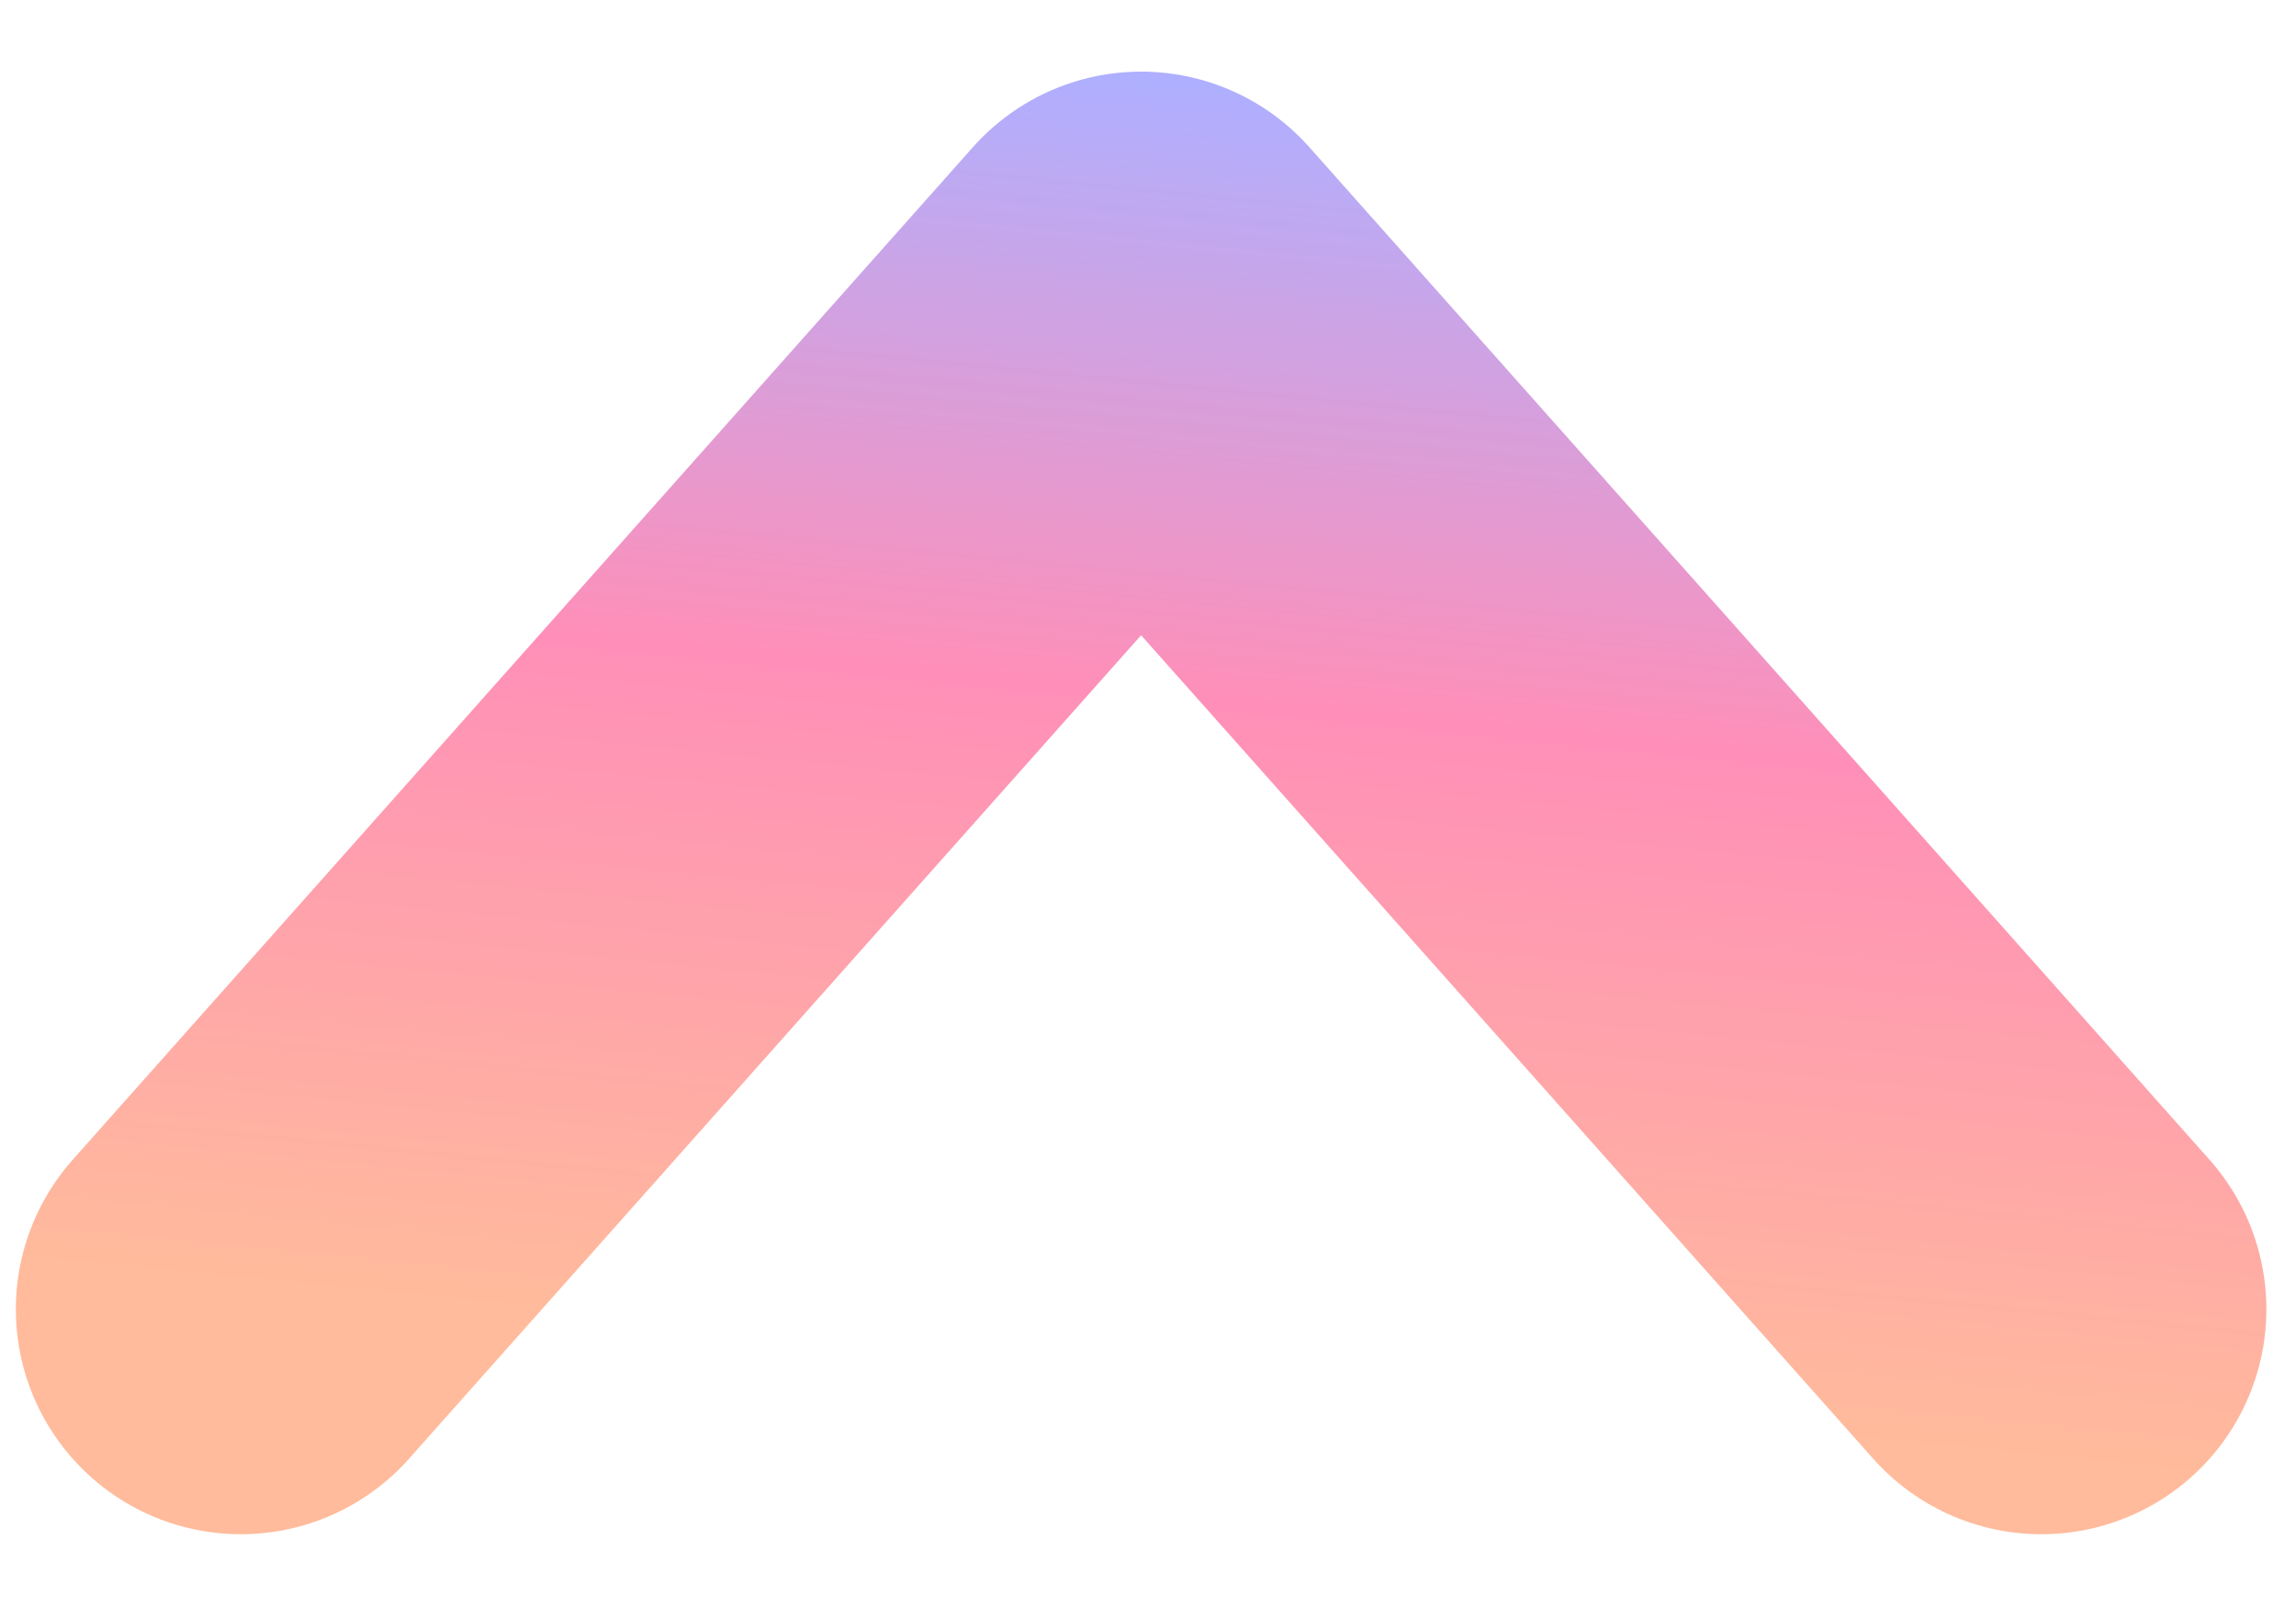
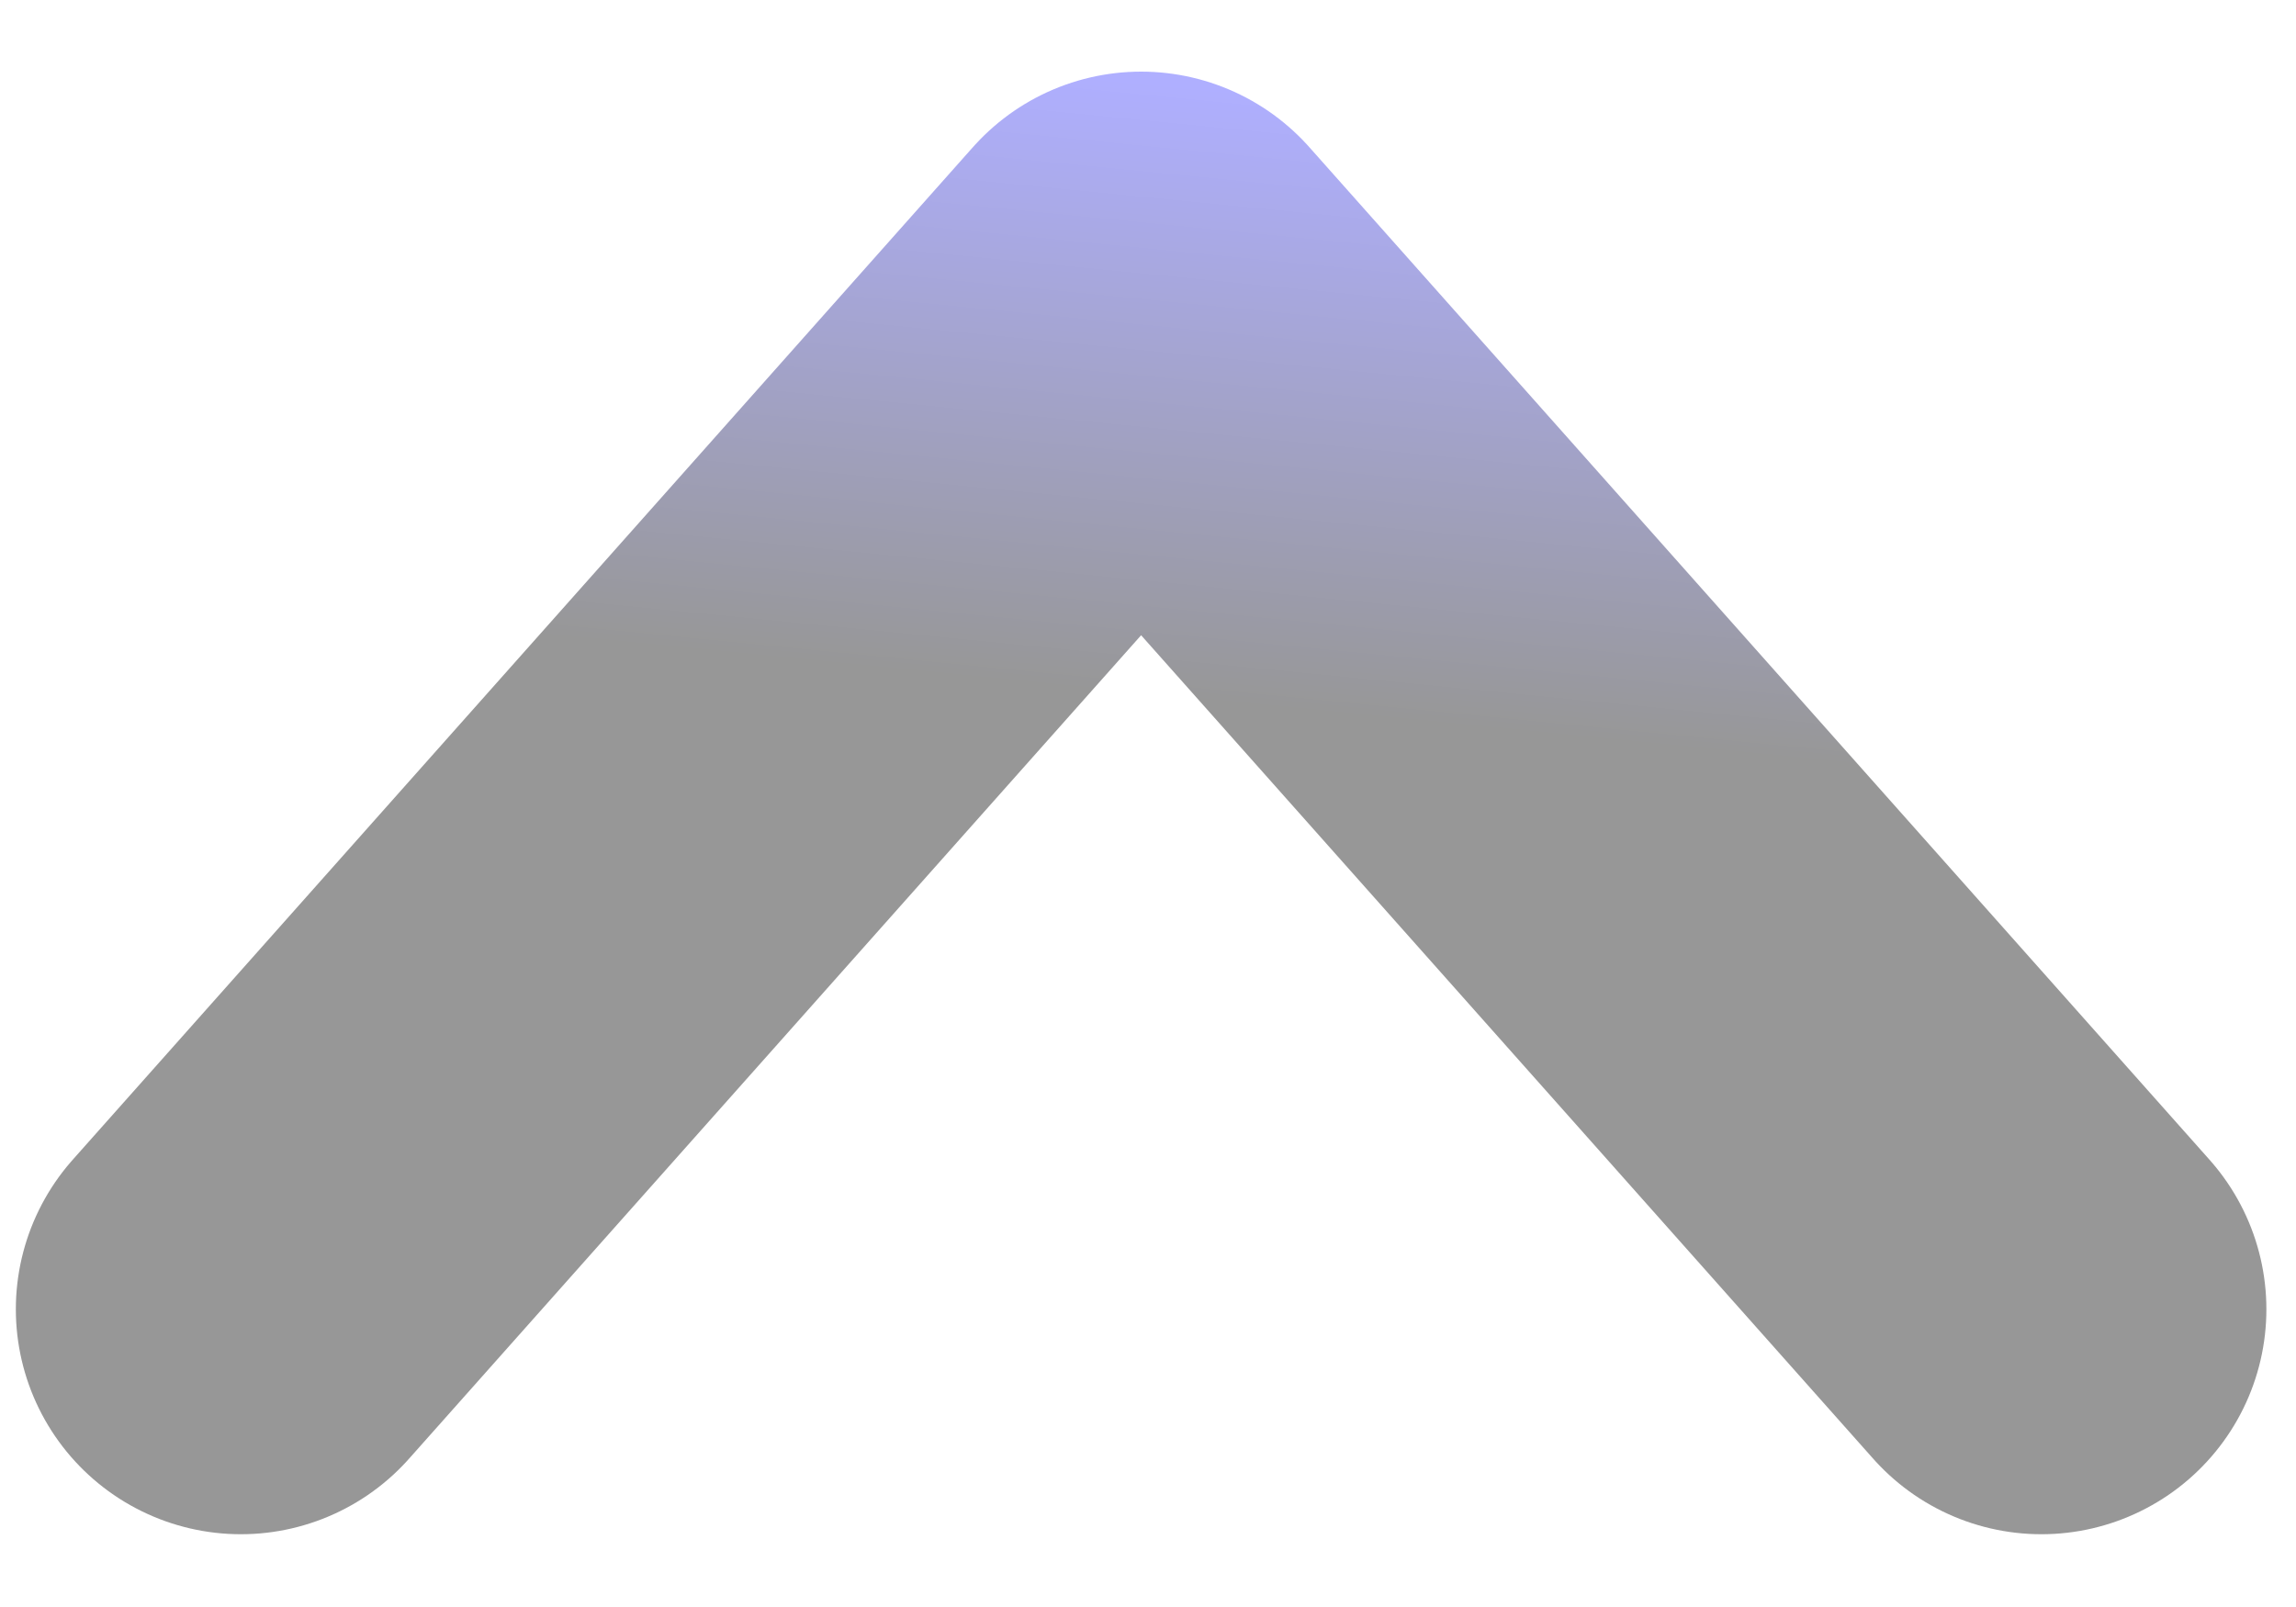
<svg xmlns="http://www.w3.org/2000/svg" width="10" height="7" viewBox="0 0 10 7" fill="none">
  <path d="M8.891 5.703L4.97 1.292L1.049 5.703" stroke="url(#paint0_linear_427_9383)" stroke-width="1.96" stroke-linecap="round" stroke-linejoin="round" />
  <defs>
    <linearGradient id="paint0_linear_427_9383" x1="5.931" y1="0.452" x2="5.172" y2="8.141" gradientUnits="userSpaceOnUse">
      <stop stop-color="#AFAFFF" />
-       <stop offset="0.344" stop-color="#FF8FB8" />
-       <stop offset="0.724" stop-color="#FFBB9B" />
+       <stop offset="0.344" stop-color="#979797" />
+       <stop offset="0.724" stop-color="#979797" />
    </linearGradient>
  </defs>
</svg>
